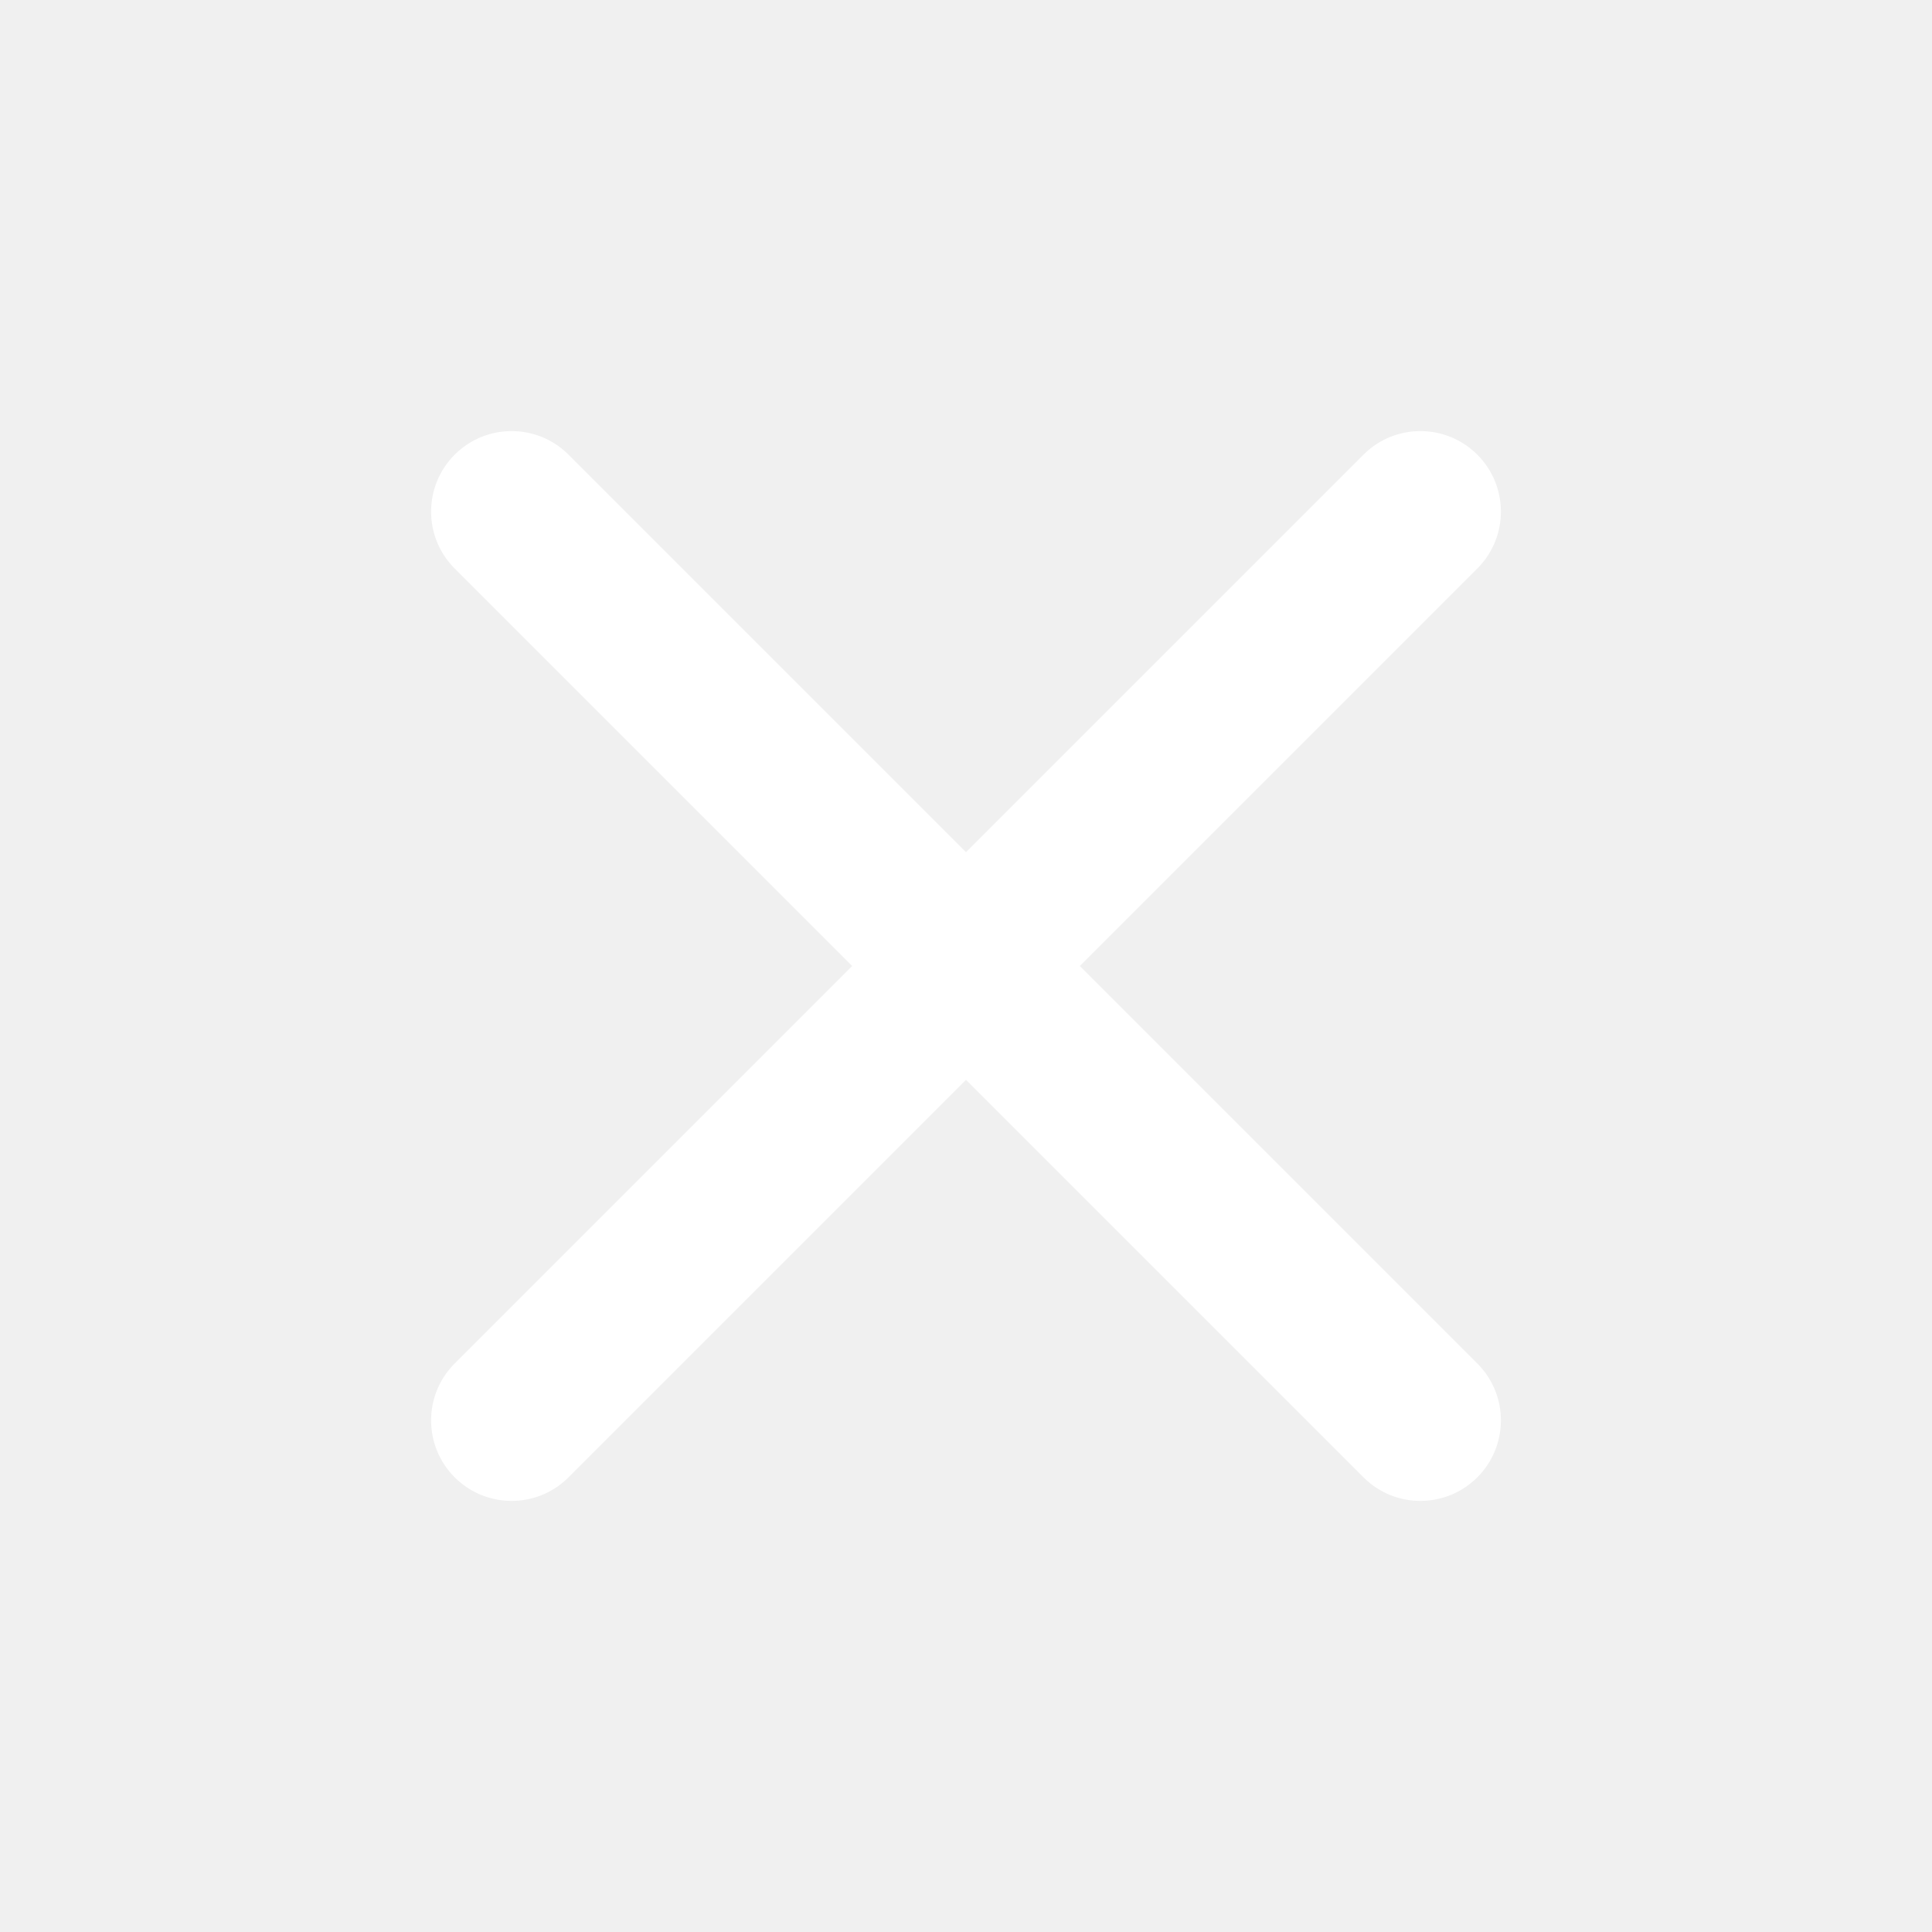
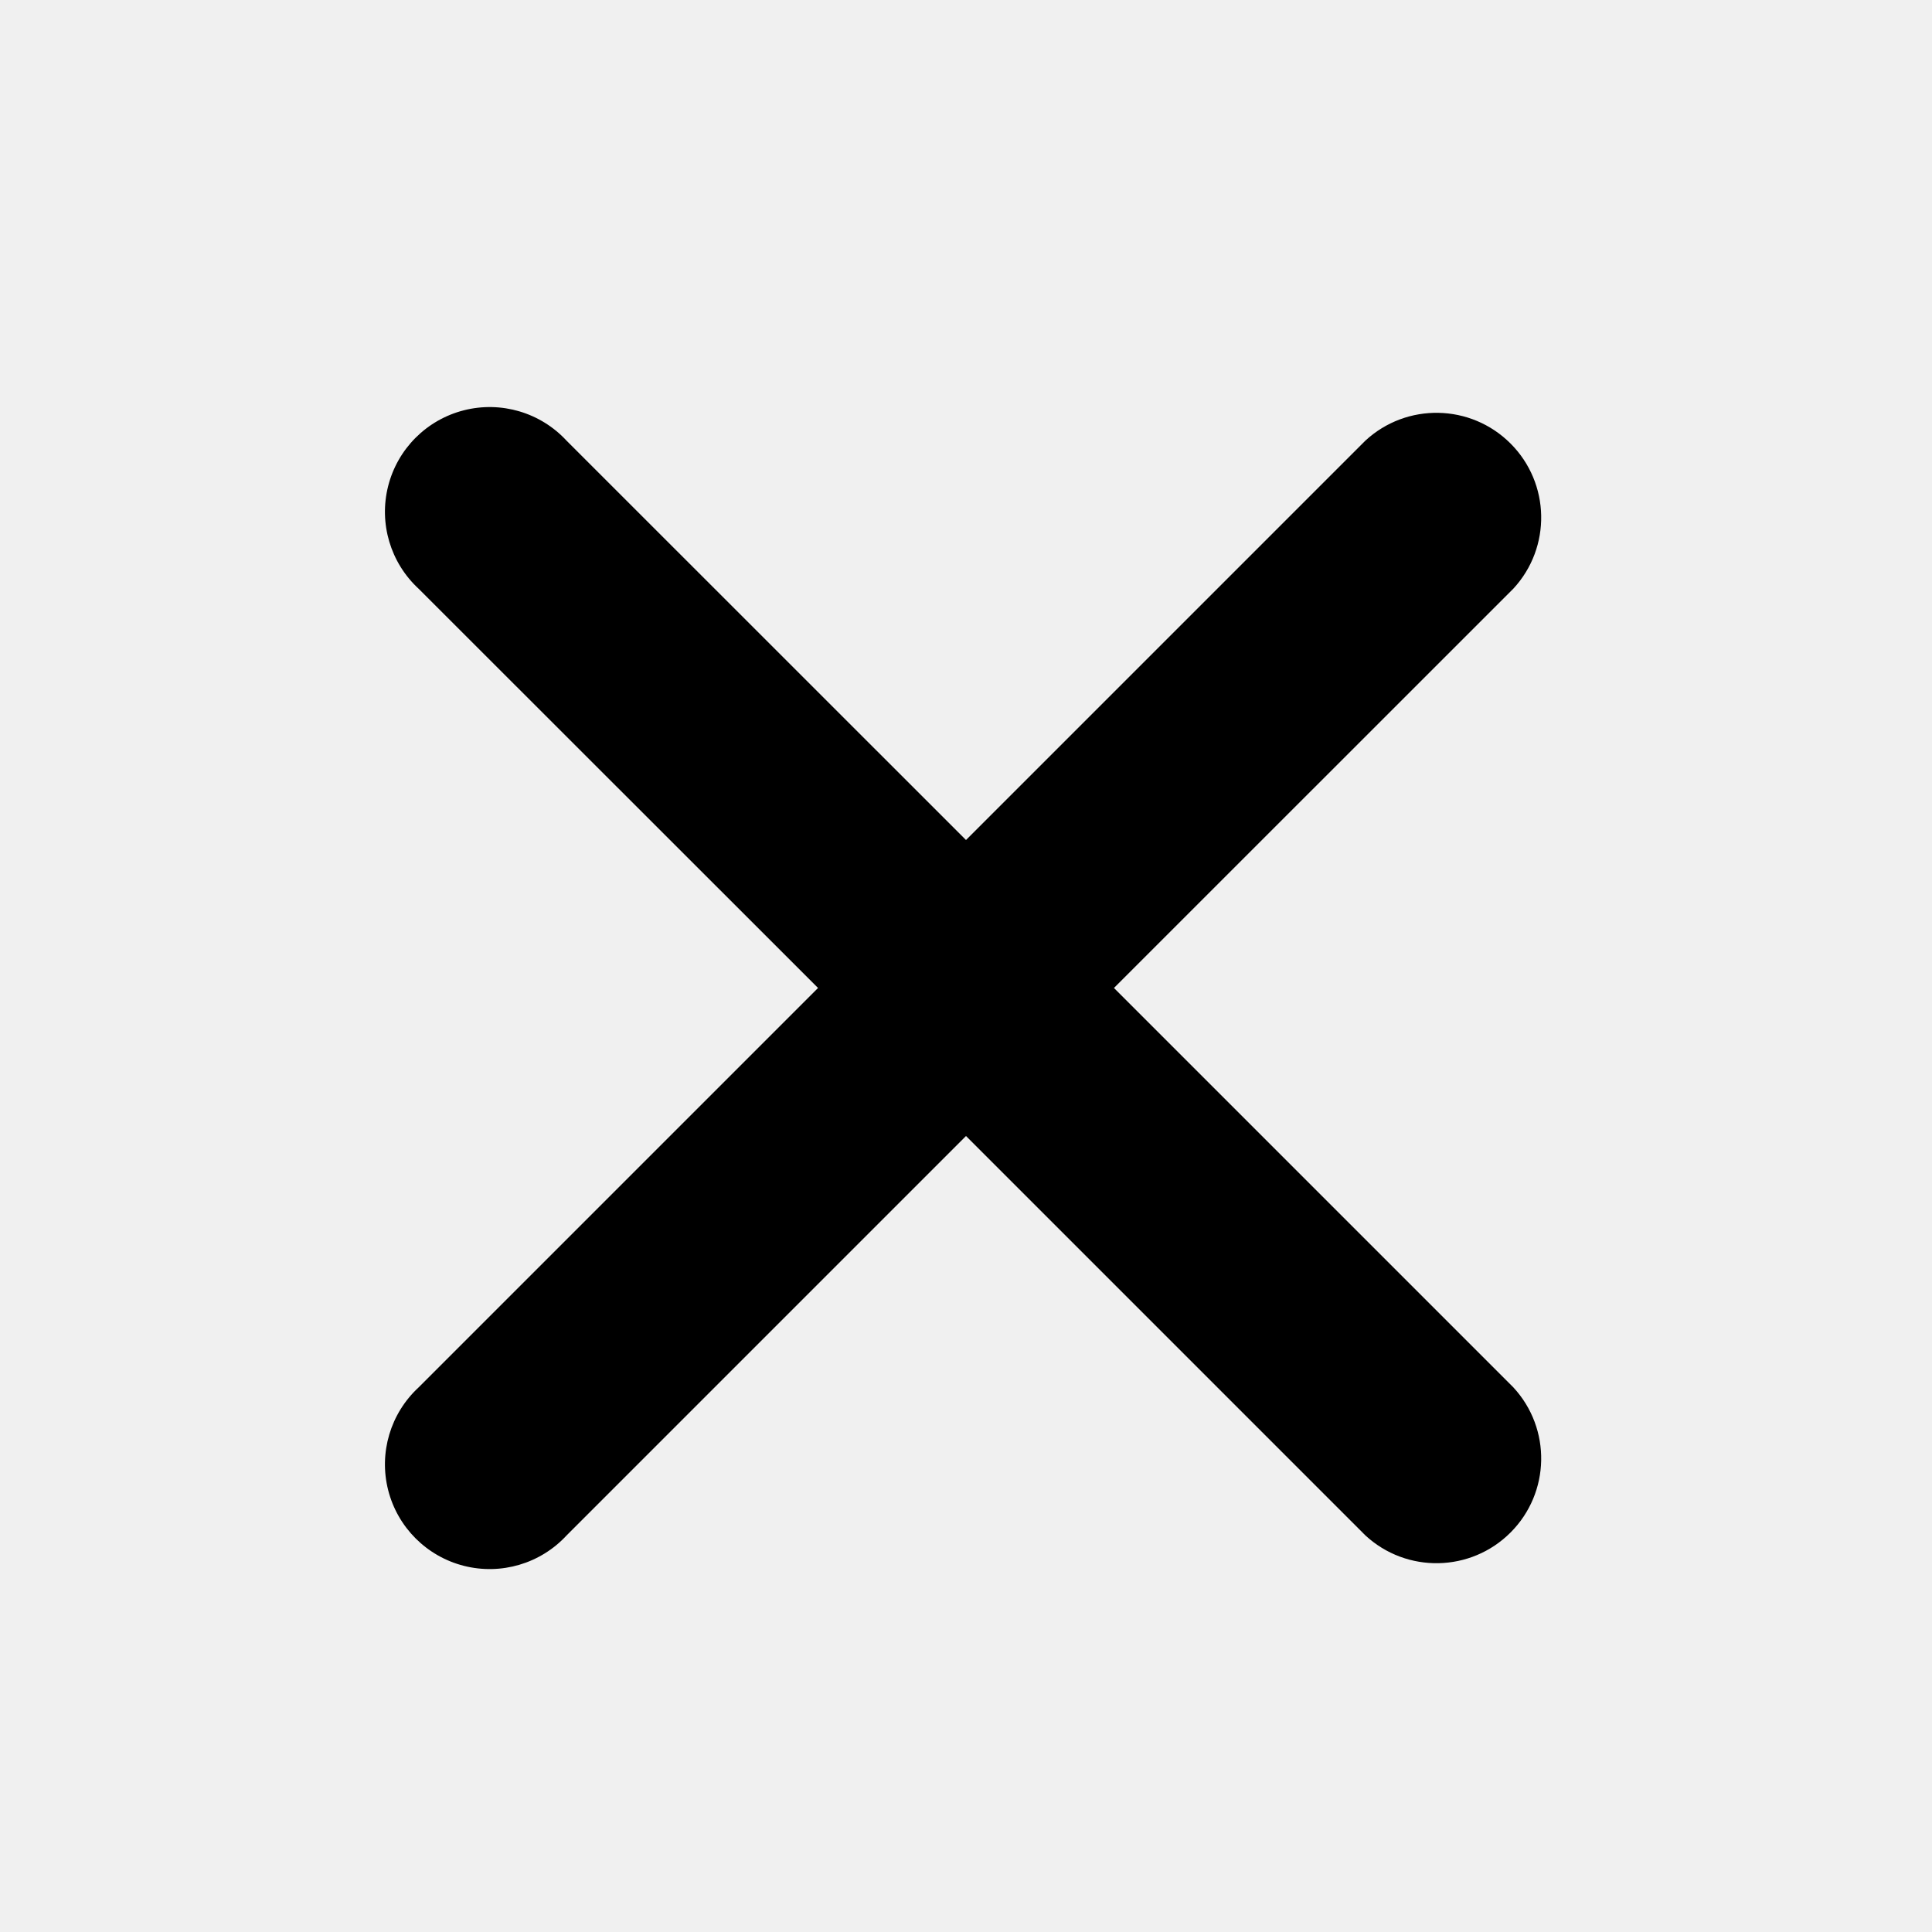
- <svg xmlns="http://www.w3.org/2000/svg" fill="#FFFFFF" width="800px" height="800px" viewBox="0 0 24 24">
-   <path d="M13.414 12l4.95-4.95a1 1 0 0 0-1.414-1.414L12 10.586l-4.95-4.95A1 1 0 0 0 5.636 7.05l4.95 4.95-4.95 4.95a1 1 0 0 0 1.414 1.414l4.95-4.95 4.95 4.95a1 1 0 0 0 1.414-1.414z" />
+ <svg xmlns="http://www.w3.org/2000/svg" fill="#000000" width="800px" height="800px" viewBox="-3.5 0 19 19" class="cf-icon-svg">
+   <path d="M11.383 13.644A1.03 1.03 0 0 1 9.928 15.1L6 11.172 2.072 15.1a1.03 1.03 0 1 1-1.455-1.456l3.928-3.928L.617 5.79a1.03 1.03 0 1 1 1.455-1.456L6 8.261l3.928-3.928a1.03 1.03 0 0 1 1.455 1.456L7.455 9.716z" />
</svg>
